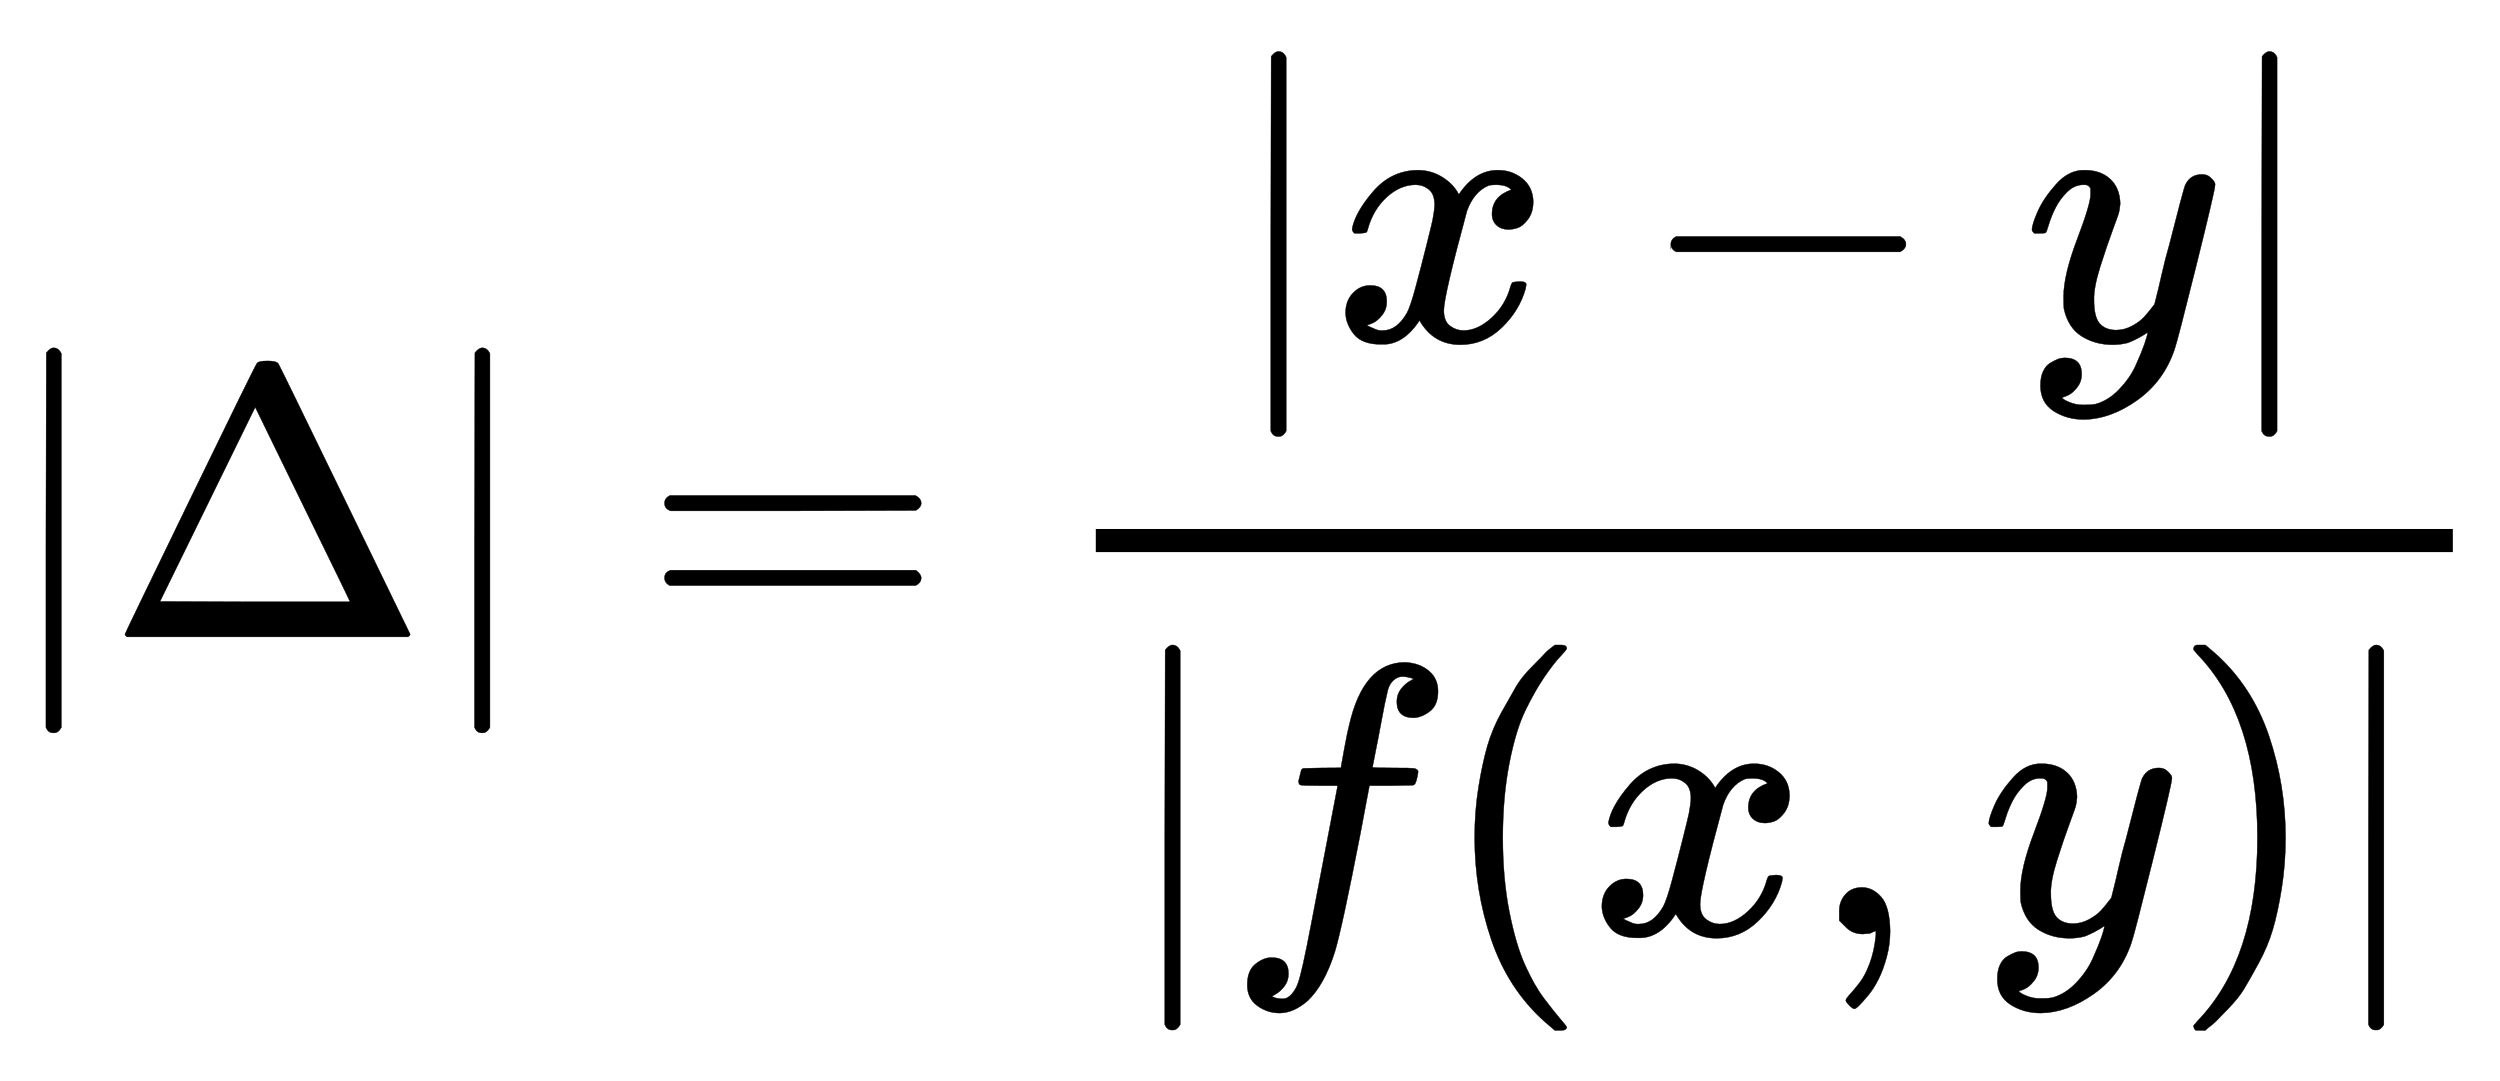
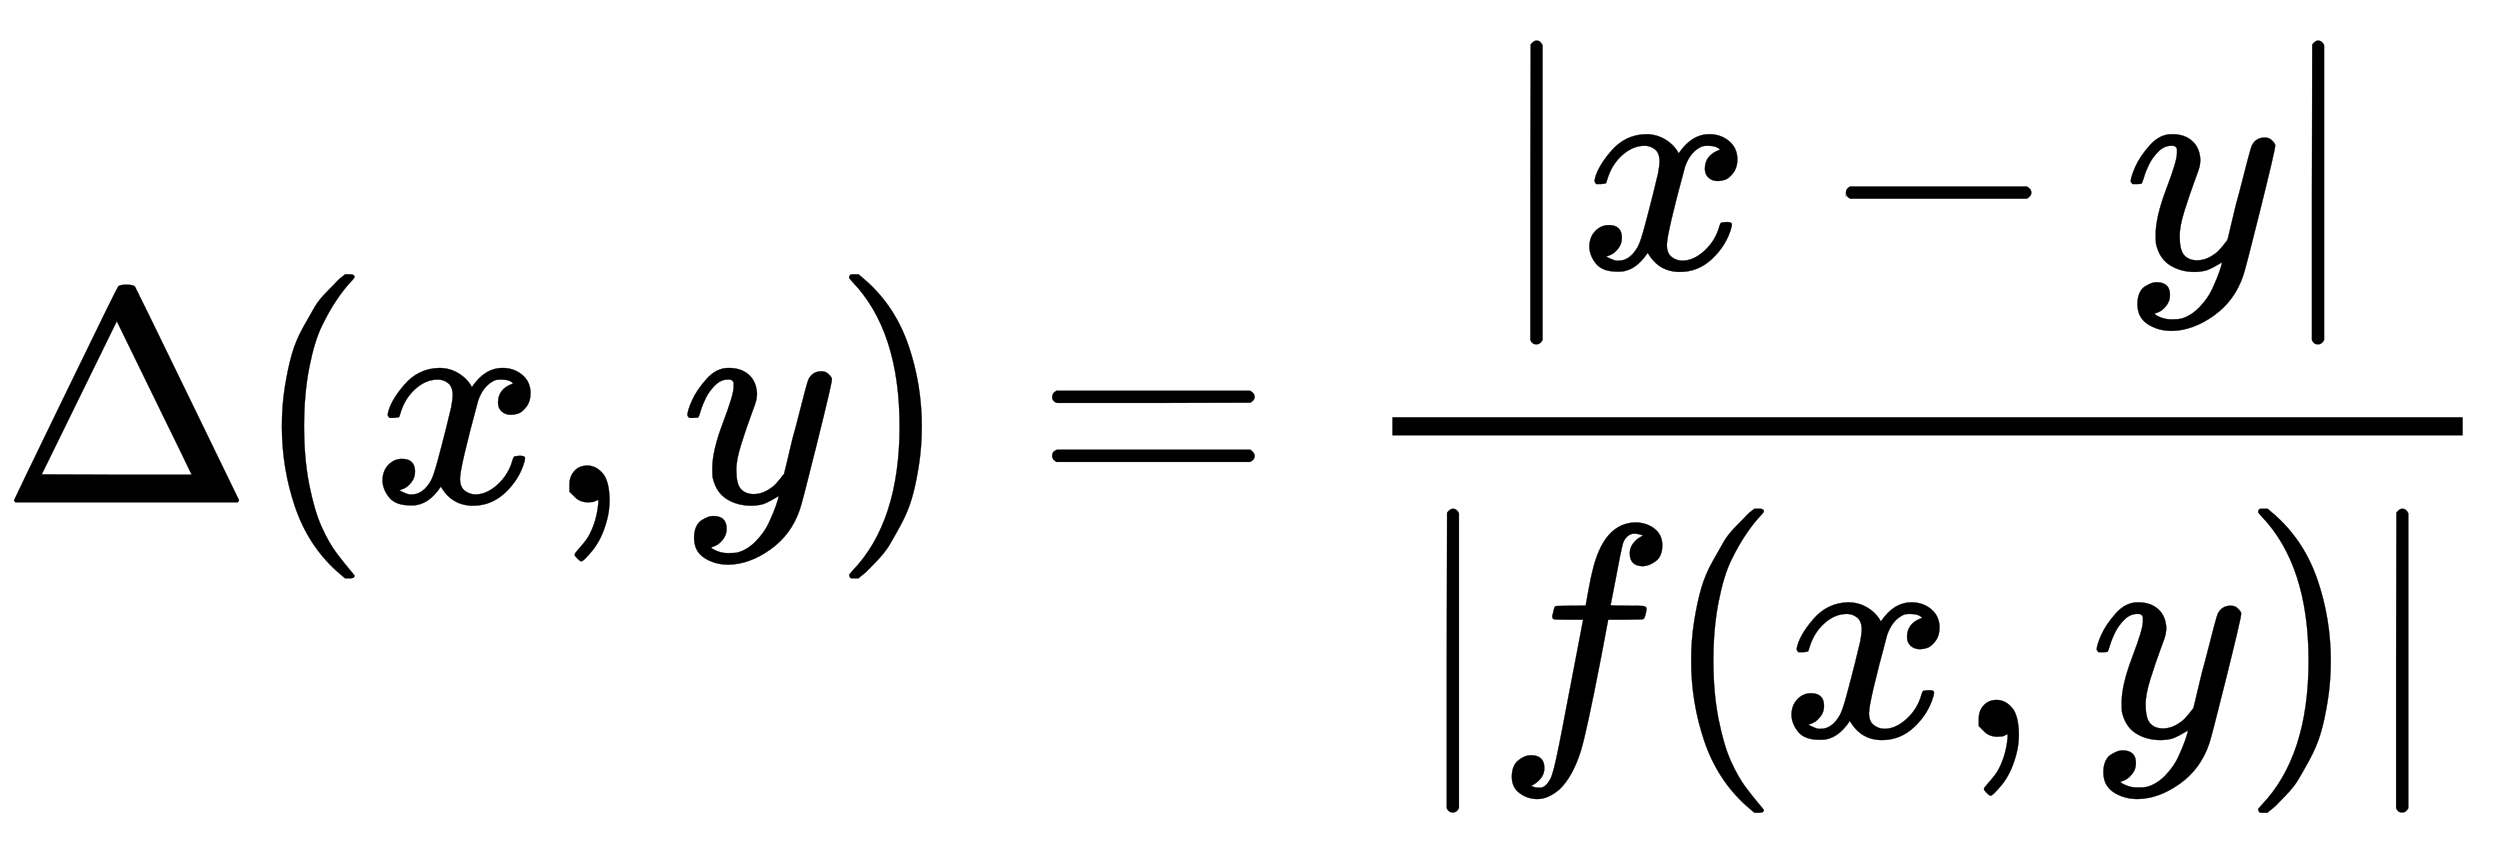
- <svg xmlns="http://www.w3.org/2000/svg" xmlns:xlink="http://www.w3.org/1999/xlink" width="15.065ex" height="6.509ex" style="vertical-align: -2.671ex;" viewBox="0 -1652.5 6486.2 2802.6" role="math" focusable="false" aria-labelledby="MathJax-SVG-1-Title MathJax-SVG-1-Desc">
+ <svg xmlns="http://www.w3.org/2000/svg" xmlns:xlink="http://www.w3.org/1999/xlink" width="19.1ex" height="6.509ex" style="vertical-align: -2.671ex;" viewBox="0 -1652.5 8223.4 2802.6" role="math" focusable="false" aria-labelledby="MathJax-SVG-1-Title MathJax-SVG-1-Desc">
  <defs aria-hidden="true">
+     <path stroke-width="1" id="E1-MJMAIN-394" d="M51 0Q46 4 46 7Q46 9 215 357T388 709Q391 716 416 716Q439 716 444 709Q447 705 616 357T786 7Q786 4 781 0H51ZM507 344L384 596L137 92L383 91H630Q630 93 507 344Z" />
+     <path stroke-width="1" id="E1-MJMAIN-28" d="M94 250Q94 319 104 381T127 488T164 576T202 643T244 695T277 729T302 750H315H319Q333 750 333 741Q333 738 316 720T275 667T226 581T184 443T167 250T184 58T225 -81T274 -167T316 -220T333 -241Q333 -250 318 -250H315H302L274 -226Q180 -141 137 -14T94 250Z" />
+     <path stroke-width="1" id="E1-MJMATHI-78" d="M52 289Q59 331 106 386T222 442Q257 442 286 424T329 379Q371 442 430 442Q467 442 494 420T522 361Q522 332 508 314T481 292T458 288Q439 288 427 299T415 328Q415 374 465 391Q454 404 425 404Q412 404 406 402Q368 386 350 336Q290 115 290 78Q290 50 306 38T341 26Q378 26 414 59T463 140Q466 150 469 151T485 153H489Q504 153 504 145Q504 144 502 134Q486 77 440 33T333 -11Q263 -11 227 52Q186 -10 133 -10H127Q78 -10 57 16T35 71Q35 103 54 123T99 143Q142 143 142 101Q142 81 130 66T107 46T94 41L91 40Q91 39 97 36T113 29T132 26Q168 26 194 71Q203 87 217 139T245 247T261 313Q266 340 266 352Q266 380 251 392T217 404Q177 404 142 372T93 290Q91 281 88 280T72 278H58Q52 284 52 289Z" />
+     <path stroke-width="1" id="E1-MJMAIN-2C" d="M78 35T78 60T94 103T137 121Q165 121 187 96T210 8Q210 -27 201 -60T180 -117T154 -158T130 -185T117 -194Q113 -194 104 -185T95 -172Q95 -168 106 -156T131 -126T157 -76T173 -3V9L172 8Q170 7 167 6T161 3T152 1T140 0Q113 0 96 17Z" />
+     <path stroke-width="1" id="E1-MJMATHI-79" d="M21 287Q21 301 36 335T84 406T158 442Q199 442 224 419T250 355Q248 336 247 334Q247 331 231 288T198 191T182 105Q182 62 196 45T238 27Q261 27 281 38T312 61T339 94Q339 95 344 114T358 173T377 247Q415 397 419 404Q432 431 462 431Q475 431 483 424T494 412T496 403Q496 390 447 193T391 -23Q363 -106 294 -155T156 -205Q111 -205 77 -183T43 -117Q43 -95 50 -80T69 -58T89 -48T106 -45Q150 -45 150 -87Q150 -107 138 -122T115 -142T102 -147L99 -148Q101 -153 118 -160T152 -167H160Q177 -167 186 -165Q219 -156 247 -127T290 -65T313 -9T321 21L315 17Q309 13 296 6T270 -6Q250 -11 231 -11Q185 -11 150 11T104 82Q103 89 103 113Q103 170 138 262T173 379Q173 380 173 381Q173 390 173 393T169 400T158 404H154Q131 404 112 385T82 344T65 302T57 280Q55 278 41 278H27Q21 284 21 287Z" />
+     <path stroke-width="1" id="E1-MJMAIN-29" d="M60 749L64 750Q69 750 74 750H86L114 726Q208 641 251 514T294 250Q294 182 284 119T261 12T224 -76T186 -143T145 -194T113 -227T90 -246Q87 -249 86 -250H74Q66 -250 63 -250T58 -247T55 -238Q56 -237 66 -225Q221 -64 221 250T66 725Q56 737 55 738Q55 746 60 749Z" />
+     <path stroke-width="1" id="E1-MJMAIN-3D" d="M56 347Q56 360 70 367H707Q722 359 722 347Q722 336 708 328L390 327H72Q56 332 56 347ZM56 153Q56 168 72 173H708Q722 163 722 153Q722 140 707 133H70Q56 140 56 153Z" />
    <path stroke-width="1" id="E1-MJMAIN-7C" d="M139 -249H137Q125 -249 119 -235V251L120 737Q130 750 139 750Q152 750 159 735V-235Q151 -249 141 -249H139Z" />
-     <path stroke-width="1" id="E1-MJMAIN-394" d="M51 0Q46 4 46 7Q46 9 215 357T388 709Q391 716 416 716Q439 716 444 709Q447 705 616 357T786 7Q786 4 781 0H51ZM507 344L384 596L137 92L383 91H630Q630 93 507 344Z" />
-     <path stroke-width="1" id="E1-MJMAIN-3D" d="M56 347Q56 360 70 367H707Q722 359 722 347Q722 336 708 328L390 327H72Q56 332 56 347ZM56 153Q56 168 72 173H708Q722 163 722 153Q722 140 707 133H70Q56 140 56 153Z" />
-     <path stroke-width="1" id="E1-MJMATHI-78" d="M52 289Q59 331 106 386T222 442Q257 442 286 424T329 379Q371 442 430 442Q467 442 494 420T522 361Q522 332 508 314T481 292T458 288Q439 288 427 299T415 328Q415 374 465 391Q454 404 425 404Q412 404 406 402Q368 386 350 336Q290 115 290 78Q290 50 306 38T341 26Q378 26 414 59T463 140Q466 150 469 151T485 153H489Q504 153 504 145Q504 144 502 134Q486 77 440 33T333 -11Q263 -11 227 52Q186 -10 133 -10H127Q78 -10 57 16T35 71Q35 103 54 123T99 143Q142 143 142 101Q142 81 130 66T107 46T94 41L91 40Q91 39 97 36T113 29T132 26Q168 26 194 71Q203 87 217 139T245 247T261 313Q266 340 266 352Q266 380 251 392T217 404Q177 404 142 372T93 290Q91 281 88 280T72 278H58Q52 284 52 289Z" />
    <path stroke-width="1" id="E1-MJMAIN-2212" d="M84 237T84 250T98 270H679Q694 262 694 250T679 230H98Q84 237 84 250Z" />
-     <path stroke-width="1" id="E1-MJMATHI-79" d="M21 287Q21 301 36 335T84 406T158 442Q199 442 224 419T250 355Q248 336 247 334Q247 331 231 288T198 191T182 105Q182 62 196 45T238 27Q261 27 281 38T312 61T339 94Q339 95 344 114T358 173T377 247Q415 397 419 404Q432 431 462 431Q475 431 483 424T494 412T496 403Q496 390 447 193T391 -23Q363 -106 294 -155T156 -205Q111 -205 77 -183T43 -117Q43 -95 50 -80T69 -58T89 -48T106 -45Q150 -45 150 -87Q150 -107 138 -122T115 -142T102 -147L99 -148Q101 -153 118 -160T152 -167H160Q177 -167 186 -165Q219 -156 247 -127T290 -65T313 -9T321 21L315 17Q309 13 296 6T270 -6Q250 -11 231 -11Q185 -11 150 11T104 82Q103 89 103 113Q103 170 138 262T173 379Q173 380 173 381Q173 390 173 393T169 400T158 404H154Q131 404 112 385T82 344T65 302T57 280Q55 278 41 278H27Q21 284 21 287Z" />
    <path stroke-width="1" id="E1-MJMATHI-66" d="M118 -162Q120 -162 124 -164T135 -167T147 -168Q160 -168 171 -155T187 -126Q197 -99 221 27T267 267T289 382V385H242Q195 385 192 387Q188 390 188 397L195 425Q197 430 203 430T250 431Q298 431 298 432Q298 434 307 482T319 540Q356 705 465 705Q502 703 526 683T550 630Q550 594 529 578T487 561Q443 561 443 603Q443 622 454 636T478 657L487 662Q471 668 457 668Q445 668 434 658T419 630Q412 601 403 552T387 469T380 433Q380 431 435 431Q480 431 487 430T498 424Q499 420 496 407T491 391Q489 386 482 386T428 385H372L349 263Q301 15 282 -47Q255 -132 212 -173Q175 -205 139 -205Q107 -205 81 -186T55 -132Q55 -95 76 -78T118 -61Q162 -61 162 -103Q162 -122 151 -136T127 -157L118 -162Z" />
-     <path stroke-width="1" id="E1-MJMAIN-28" d="M94 250Q94 319 104 381T127 488T164 576T202 643T244 695T277 729T302 750H315H319Q333 750 333 741Q333 738 316 720T275 667T226 581T184 443T167 250T184 58T225 -81T274 -167T316 -220T333 -241Q333 -250 318 -250H315H302L274 -226Q180 -141 137 -14T94 250Z" />
-     <path stroke-width="1" id="E1-MJMAIN-2C" d="M78 35T78 60T94 103T137 121Q165 121 187 96T210 8Q210 -27 201 -60T180 -117T154 -158T130 -185T117 -194Q113 -194 104 -185T95 -172Q95 -168 106 -156T131 -126T157 -76T173 -3V9L172 8Q170 7 167 6T161 3T152 1T140 0Q113 0 96 17Z" />
-     <path stroke-width="1" id="E1-MJMAIN-29" d="M60 749L64 750Q69 750 74 750H86L114 726Q208 641 251 514T294 250Q294 182 284 119T261 12T224 -76T186 -143T145 -194T113 -227T90 -246Q87 -249 86 -250H74Q66 -250 63 -250T58 -247T55 -238Q56 -237 66 -225Q221 -64 221 250T66 725Q56 737 55 738Q55 746 60 749Z" />
  </defs>
  <g stroke="currentColor" fill="currentColor" stroke-width="0" transform="matrix(1 0 0 -1 0 0)" aria-hidden="true">
-     <use xlink:href="#E1-MJMAIN-7C" x="0" y="0" />
-     <use xlink:href="#E1-MJMAIN-394" x="278" y="0" />
-     <use xlink:href="#E1-MJMAIN-7C" x="1112" y="0" />
-     <use xlink:href="#E1-MJMAIN-3D" x="1668" y="0" />
-     <g transform="translate(2446,0)">
+     <use xlink:href="#E1-MJMAIN-394" x="0" y="0" />
+     <use xlink:href="#E1-MJMAIN-28" x="833" y="0" />
+     <use xlink:href="#E1-MJMATHI-78" x="1223" y="0" />
+     <use xlink:href="#E1-MJMAIN-2C" x="1795" y="0" />
+     <use xlink:href="#E1-MJMATHI-79" x="2240" y="0" />
+     <use xlink:href="#E1-MJMAIN-29" x="2738" y="0" />
+     <use xlink:href="#E1-MJMAIN-3D" x="3405" y="0" />
+     <g transform="translate(4183,0)">
      <g transform="translate(397,0)">
        <rect stroke="none" width="3521" height="60" x="0" y="220" />
        <g transform="translate(335,769)">
          <use xlink:href="#E1-MJMAIN-7C" x="0" y="0" />
          <use xlink:href="#E1-MJMATHI-78" x="278" y="0" />
          <use xlink:href="#E1-MJMAIN-2212" x="1073" y="0" />
          <use xlink:href="#E1-MJMATHI-79" x="2073" y="0" />
          <use xlink:href="#E1-MJMAIN-7C" x="2571" y="0" />
        </g>
        <g transform="translate(60,-771)">
          <use xlink:href="#E1-MJMAIN-7C" x="0" y="0" />
          <use xlink:href="#E1-MJMATHI-66" x="278" y="0" />
          <use xlink:href="#E1-MJMAIN-28" x="829" y="0" />
          <use xlink:href="#E1-MJMATHI-78" x="1218" y="0" />
          <use xlink:href="#E1-MJMAIN-2C" x="1791" y="0" />
          <use xlink:href="#E1-MJMATHI-79" x="2236" y="0" />
          <use xlink:href="#E1-MJMAIN-29" x="2733" y="0" />
          <use xlink:href="#E1-MJMAIN-7C" x="3123" y="0" />
        </g>
      </g>
    </g>
  </g>
</svg>
